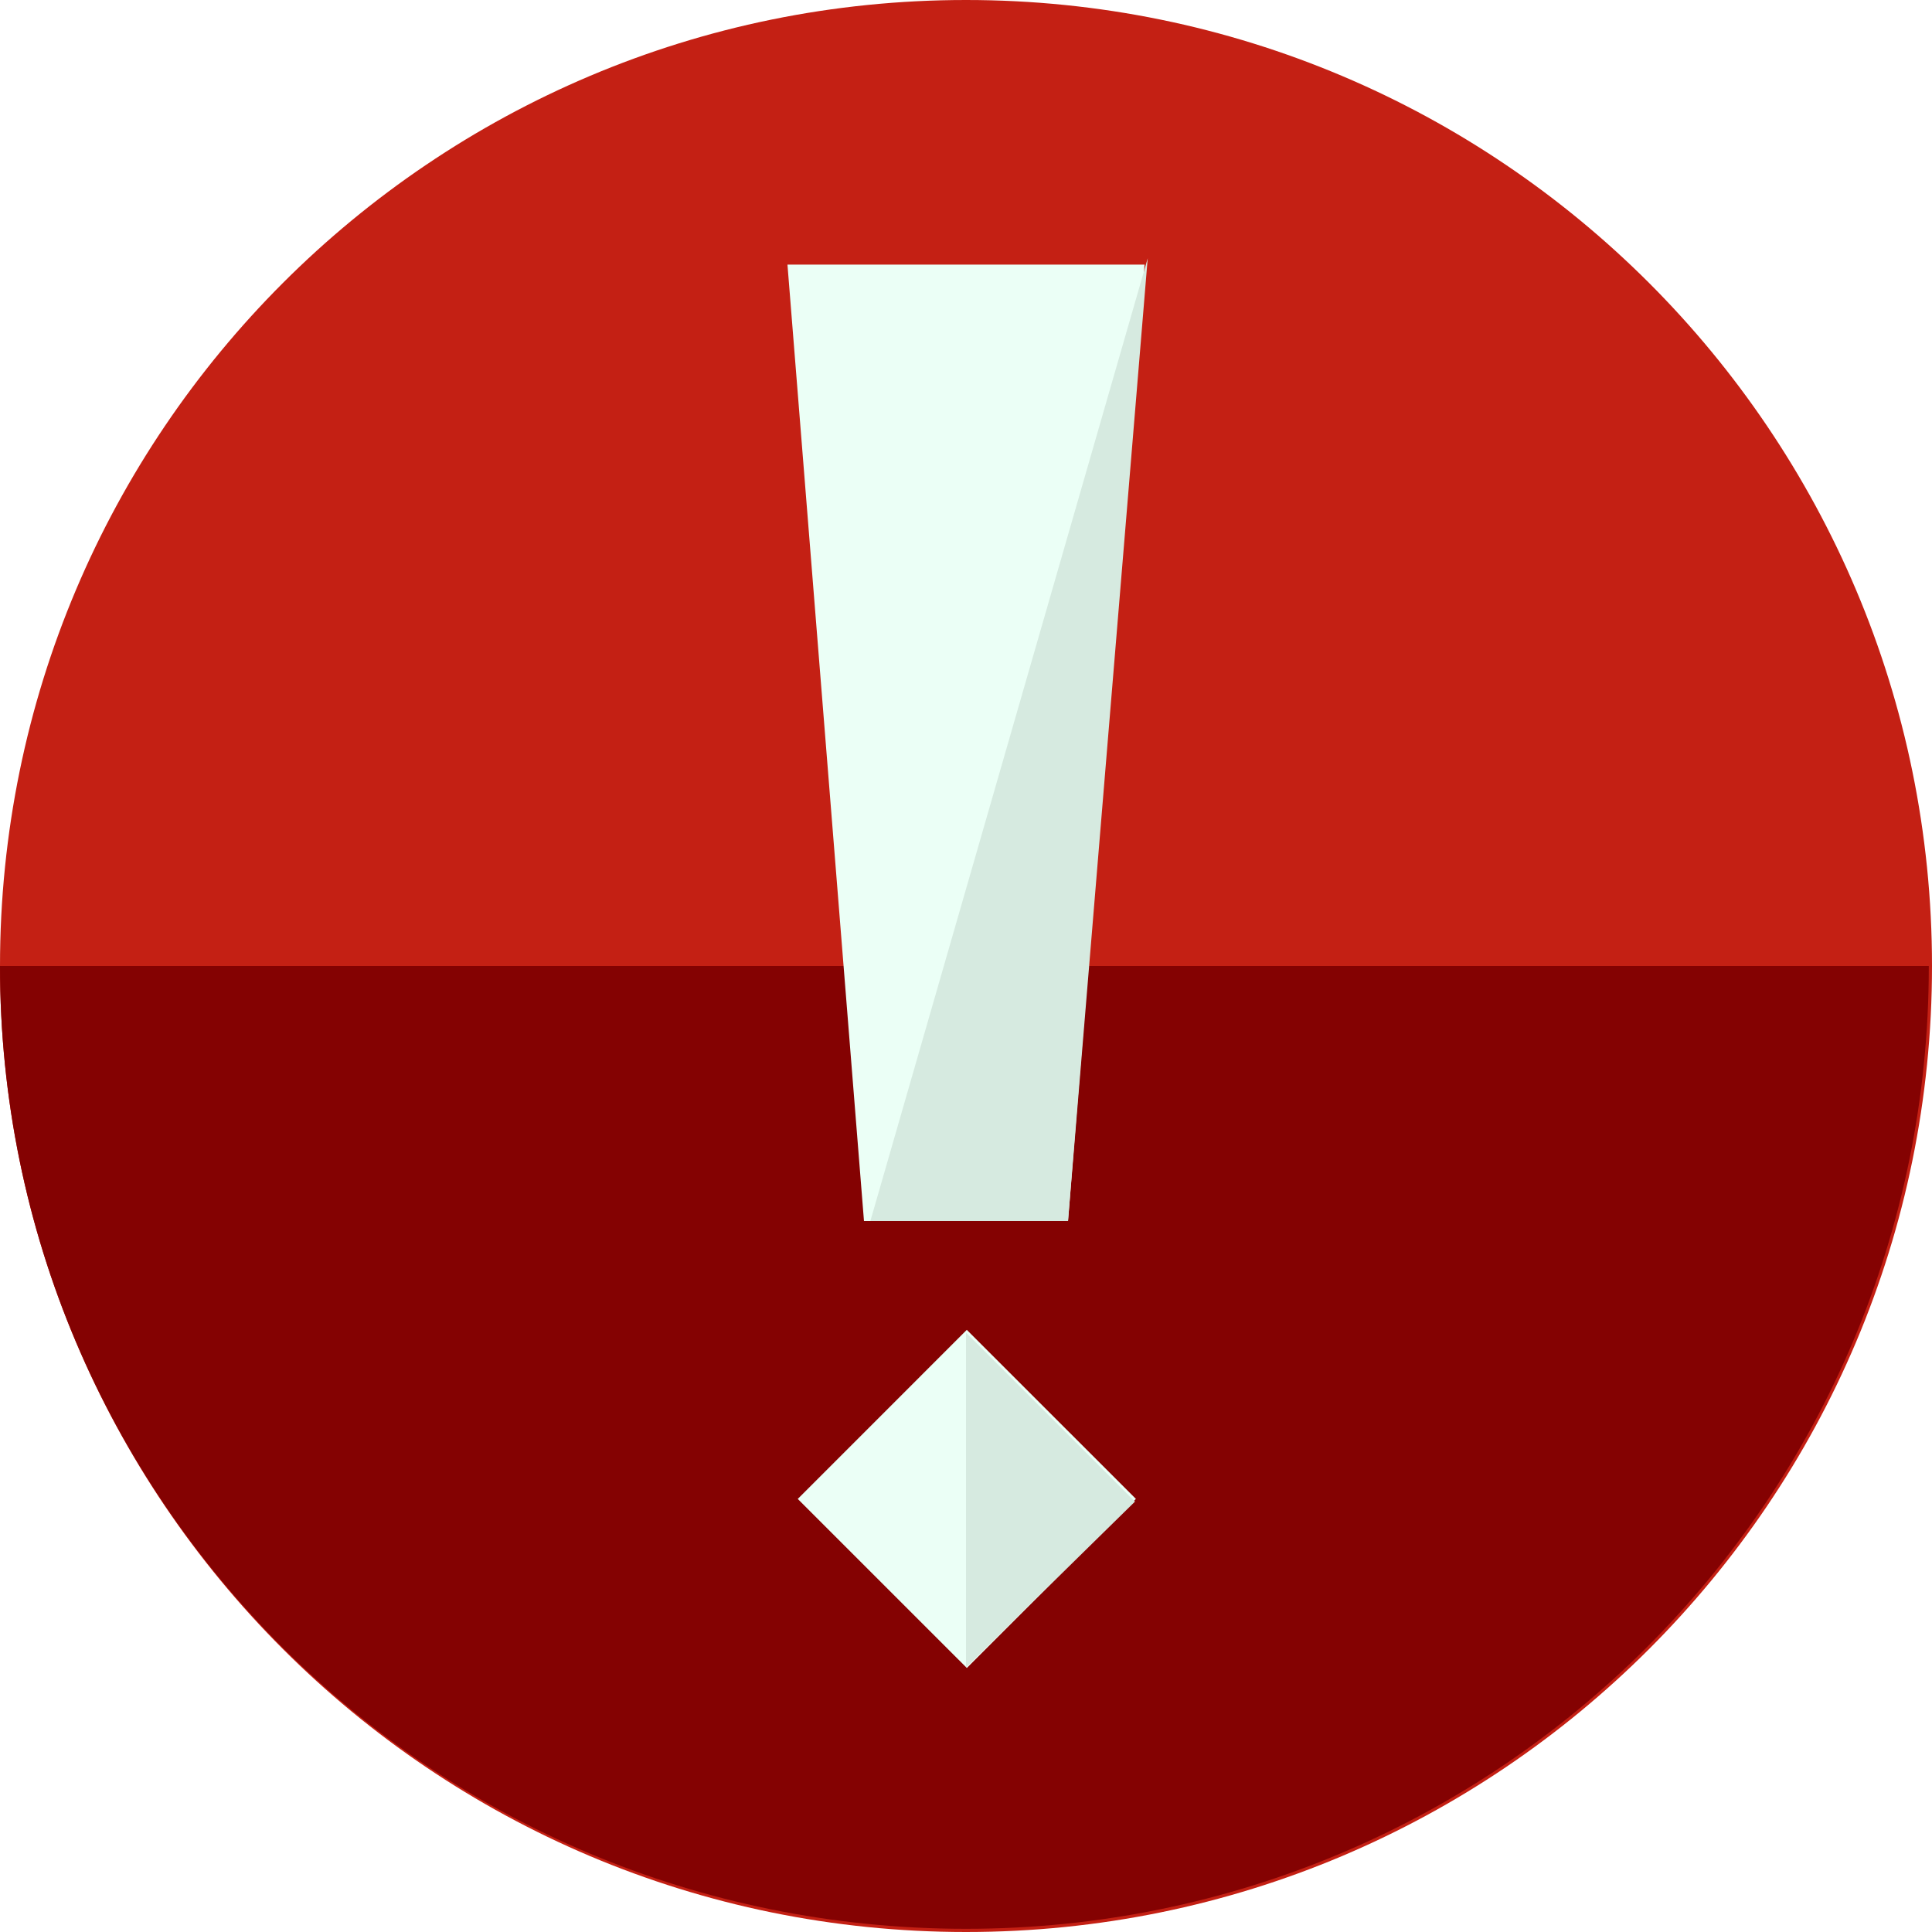
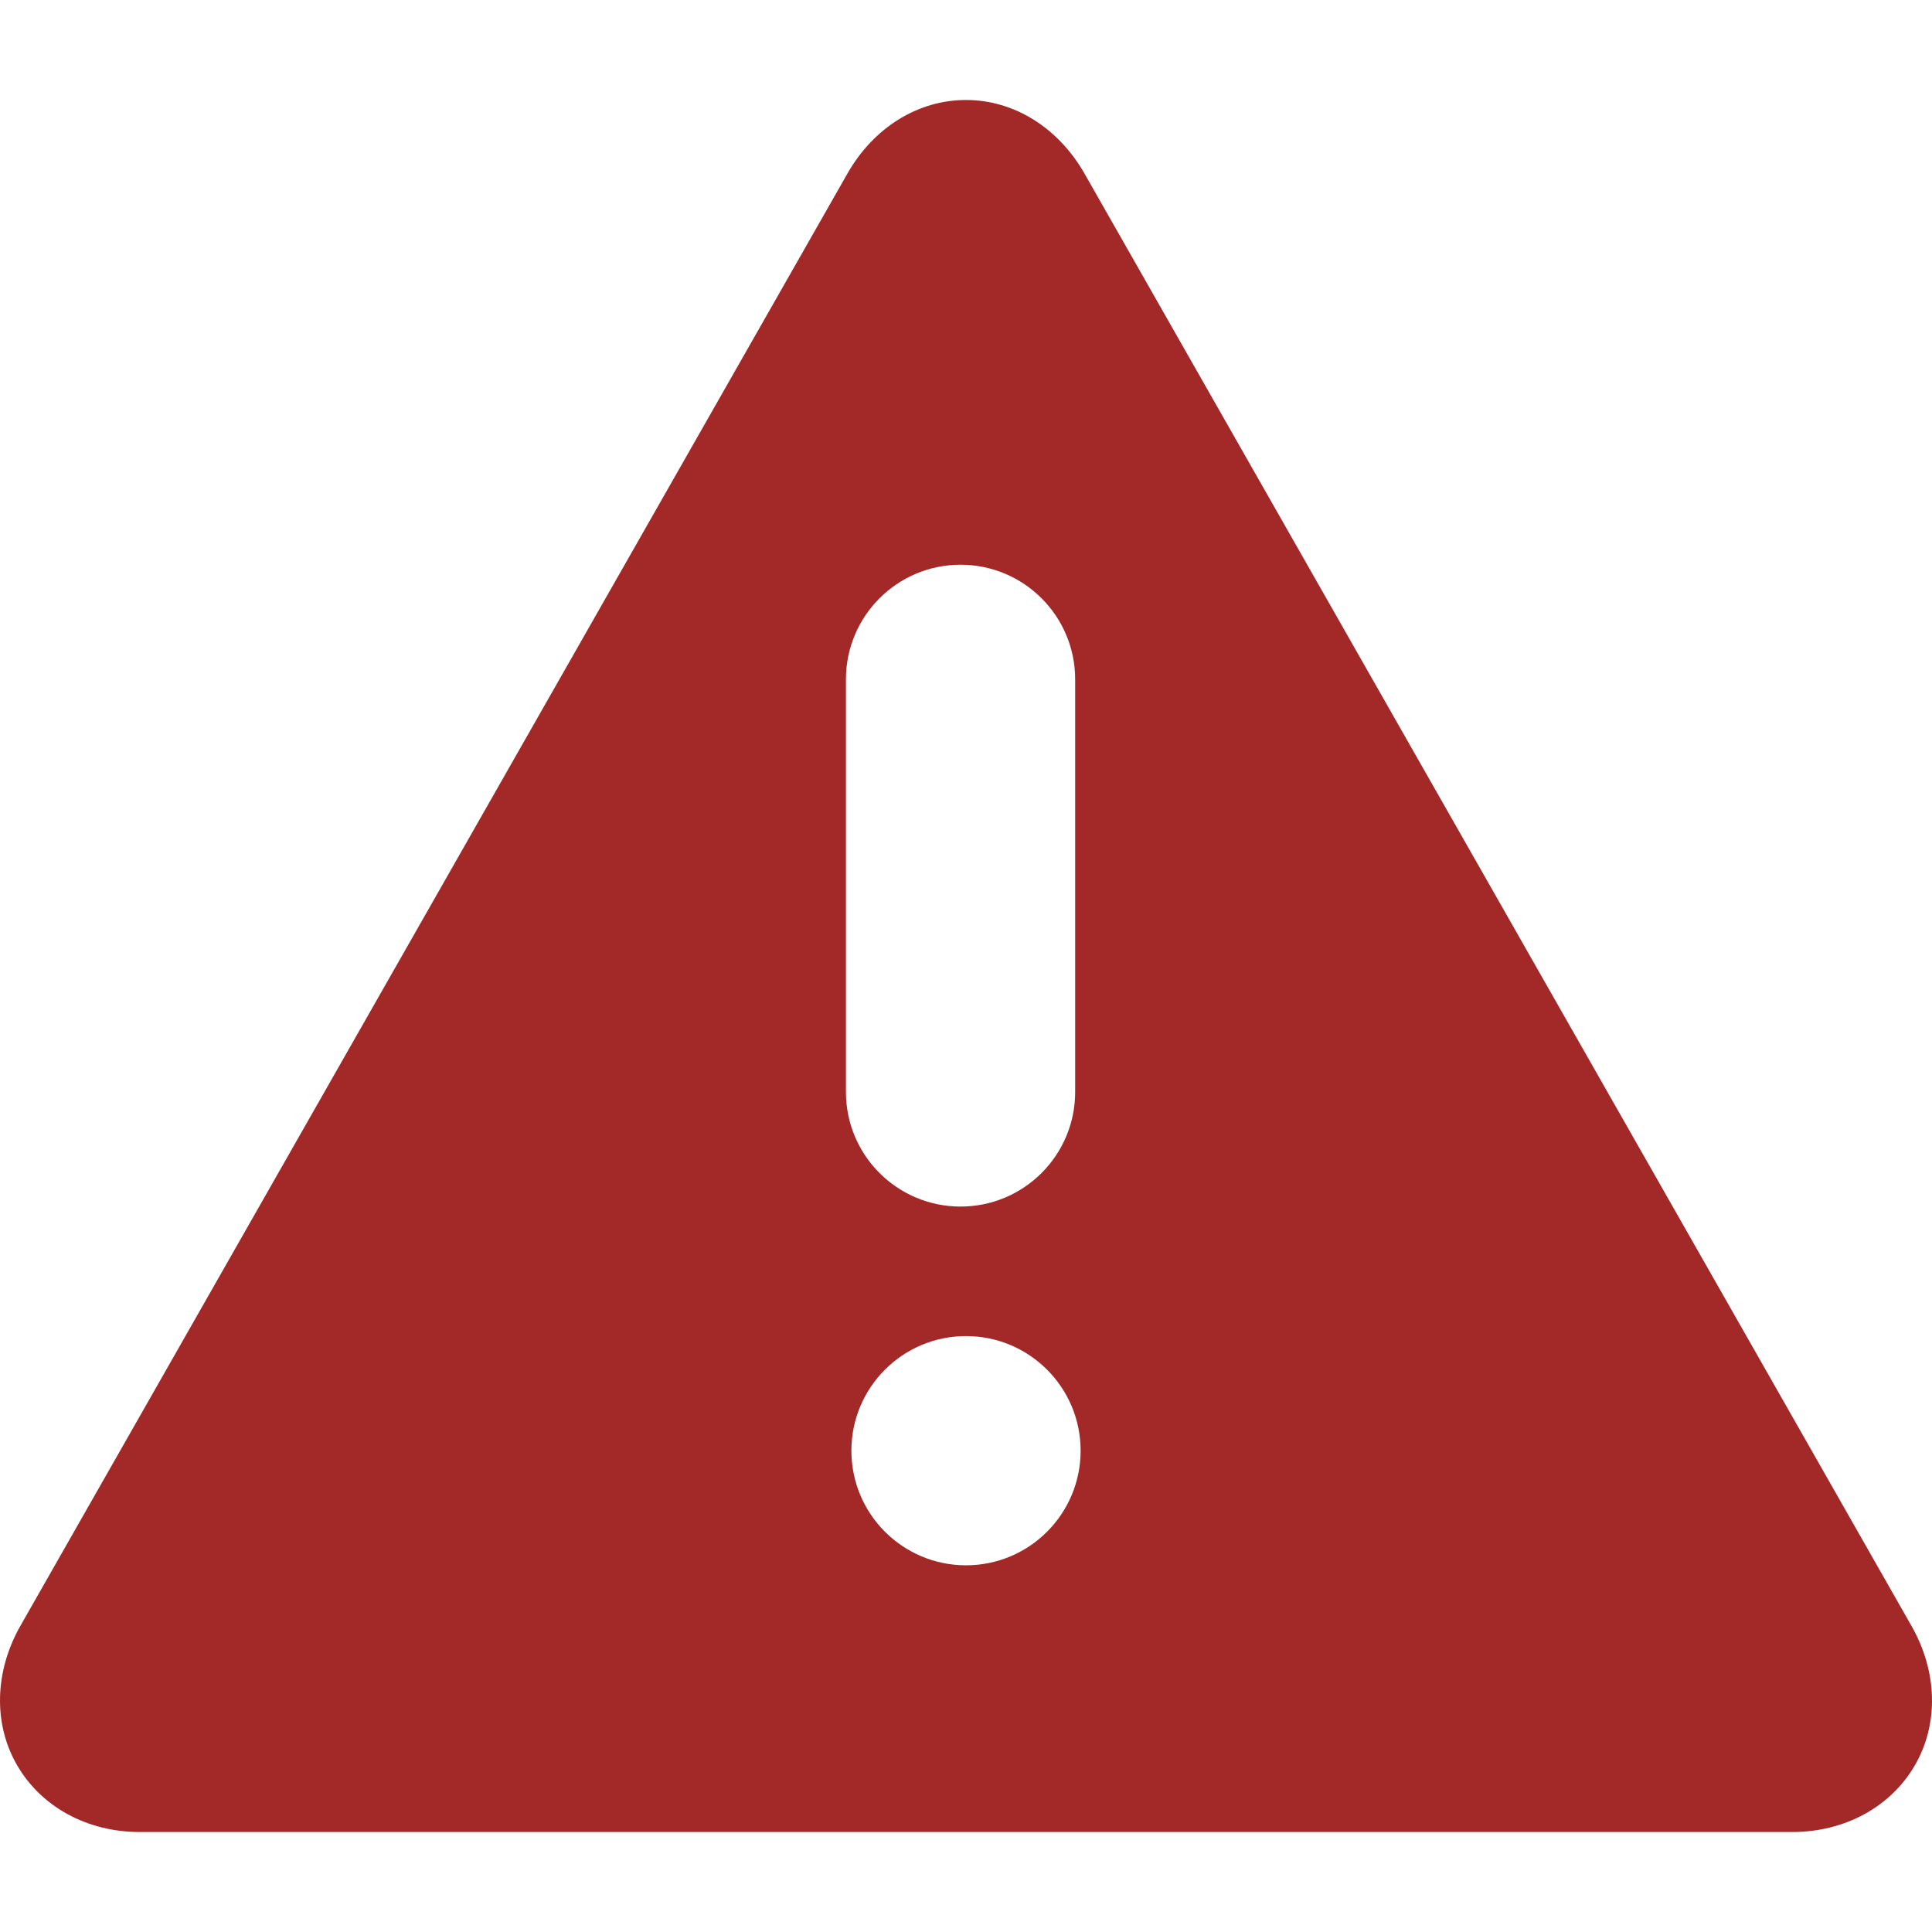
- <svg xmlns="http://www.w3.org/2000/svg" version="1.1" id="Layer_1" x="0px" y="0px" viewBox="0 0 484.8 484.8" style="enable-background:new 0 0 484.8 484.8;" xml:space="preserve">
-   <circle style="fill:#C42014;" cx="242.4" cy="242.4" r="242.4" />
-   <path style="fill:#840202;" d="M0,242.4C0,376,108,484,242.4,484C376,484,484,376,484,242.4" />
-   <polygon style="fill:#EBFFF6;" points="268,306.4 216.8,306.4 197.6,66.4 287.2,66.4 " />
-   <polyline style="fill:#D6EAE0;" points="288,64.8 268,306.4 218.4,306.4 " />
-   <rect x="212.603" y="346.124" transform="matrix(-0.707 0.7072 -0.7072 -0.707 680.122 470.4758)" style="fill:#EBFFF6;" width="59.999" height="59.999" />
-   <polyline style="fill:#D6EAE0;" points="242.4,334.4 284.8,376.8 242.4,418.4 " />
+ <svg xmlns="http://www.w3.org/2000/svg" version="1.1" id="Capa_1" fill="hsl(0, 60%, 40%)" x="0px" y="0px" viewBox="0 0 294.995 294.995" style="enable-background:new 0 0 294.995 294.995;" xml:space="preserve">
+   <g>
+     <path d="M291.874,248.279L165.605,26.526c-4.007-7.037-10.776-11.26-18.107-11.26s-14.101,4.202-18.107,11.239L3.121,248.238   c-3.979,6.989-4.164,15.013-0.493,21.326c3.67,6.313,10.663,10.165,18.705,10.165h252.329c8.042,0,15.035-3.852,18.705-10.165   C296.038,263.251,295.854,255.268,291.874,248.279z M146.665,86.229c9.665,0,17.5,7.835,17.5,17.5v63c0,9.665-7.835,17.5-17.5,17.5   c-9.665,0-17.5-7.835-17.5-17.5v-63C129.165,94.064,137,86.229,146.665,86.229z M147.498,204.005c9.665,0,17.5,7.835,17.5,17.5   c0,9.665-7.835,17.5-17.5,17.5c-9.665,0-17.5-7.835-17.5-17.5C129.998,211.84,137.833,204.005,147.498,204.005z" />
+   </g>
  <g>
</g>
  <g>
</g>
  <g>
</g>
  <g>
</g>
  <g>
</g>
  <g>
</g>
  <g>
</g>
  <g>
</g>
  <g>
</g>
  <g>
</g>
  <g>
</g>
  <g>
</g>
  <g>
</g>
  <g>
</g>
  <g>
</g>
</svg>
